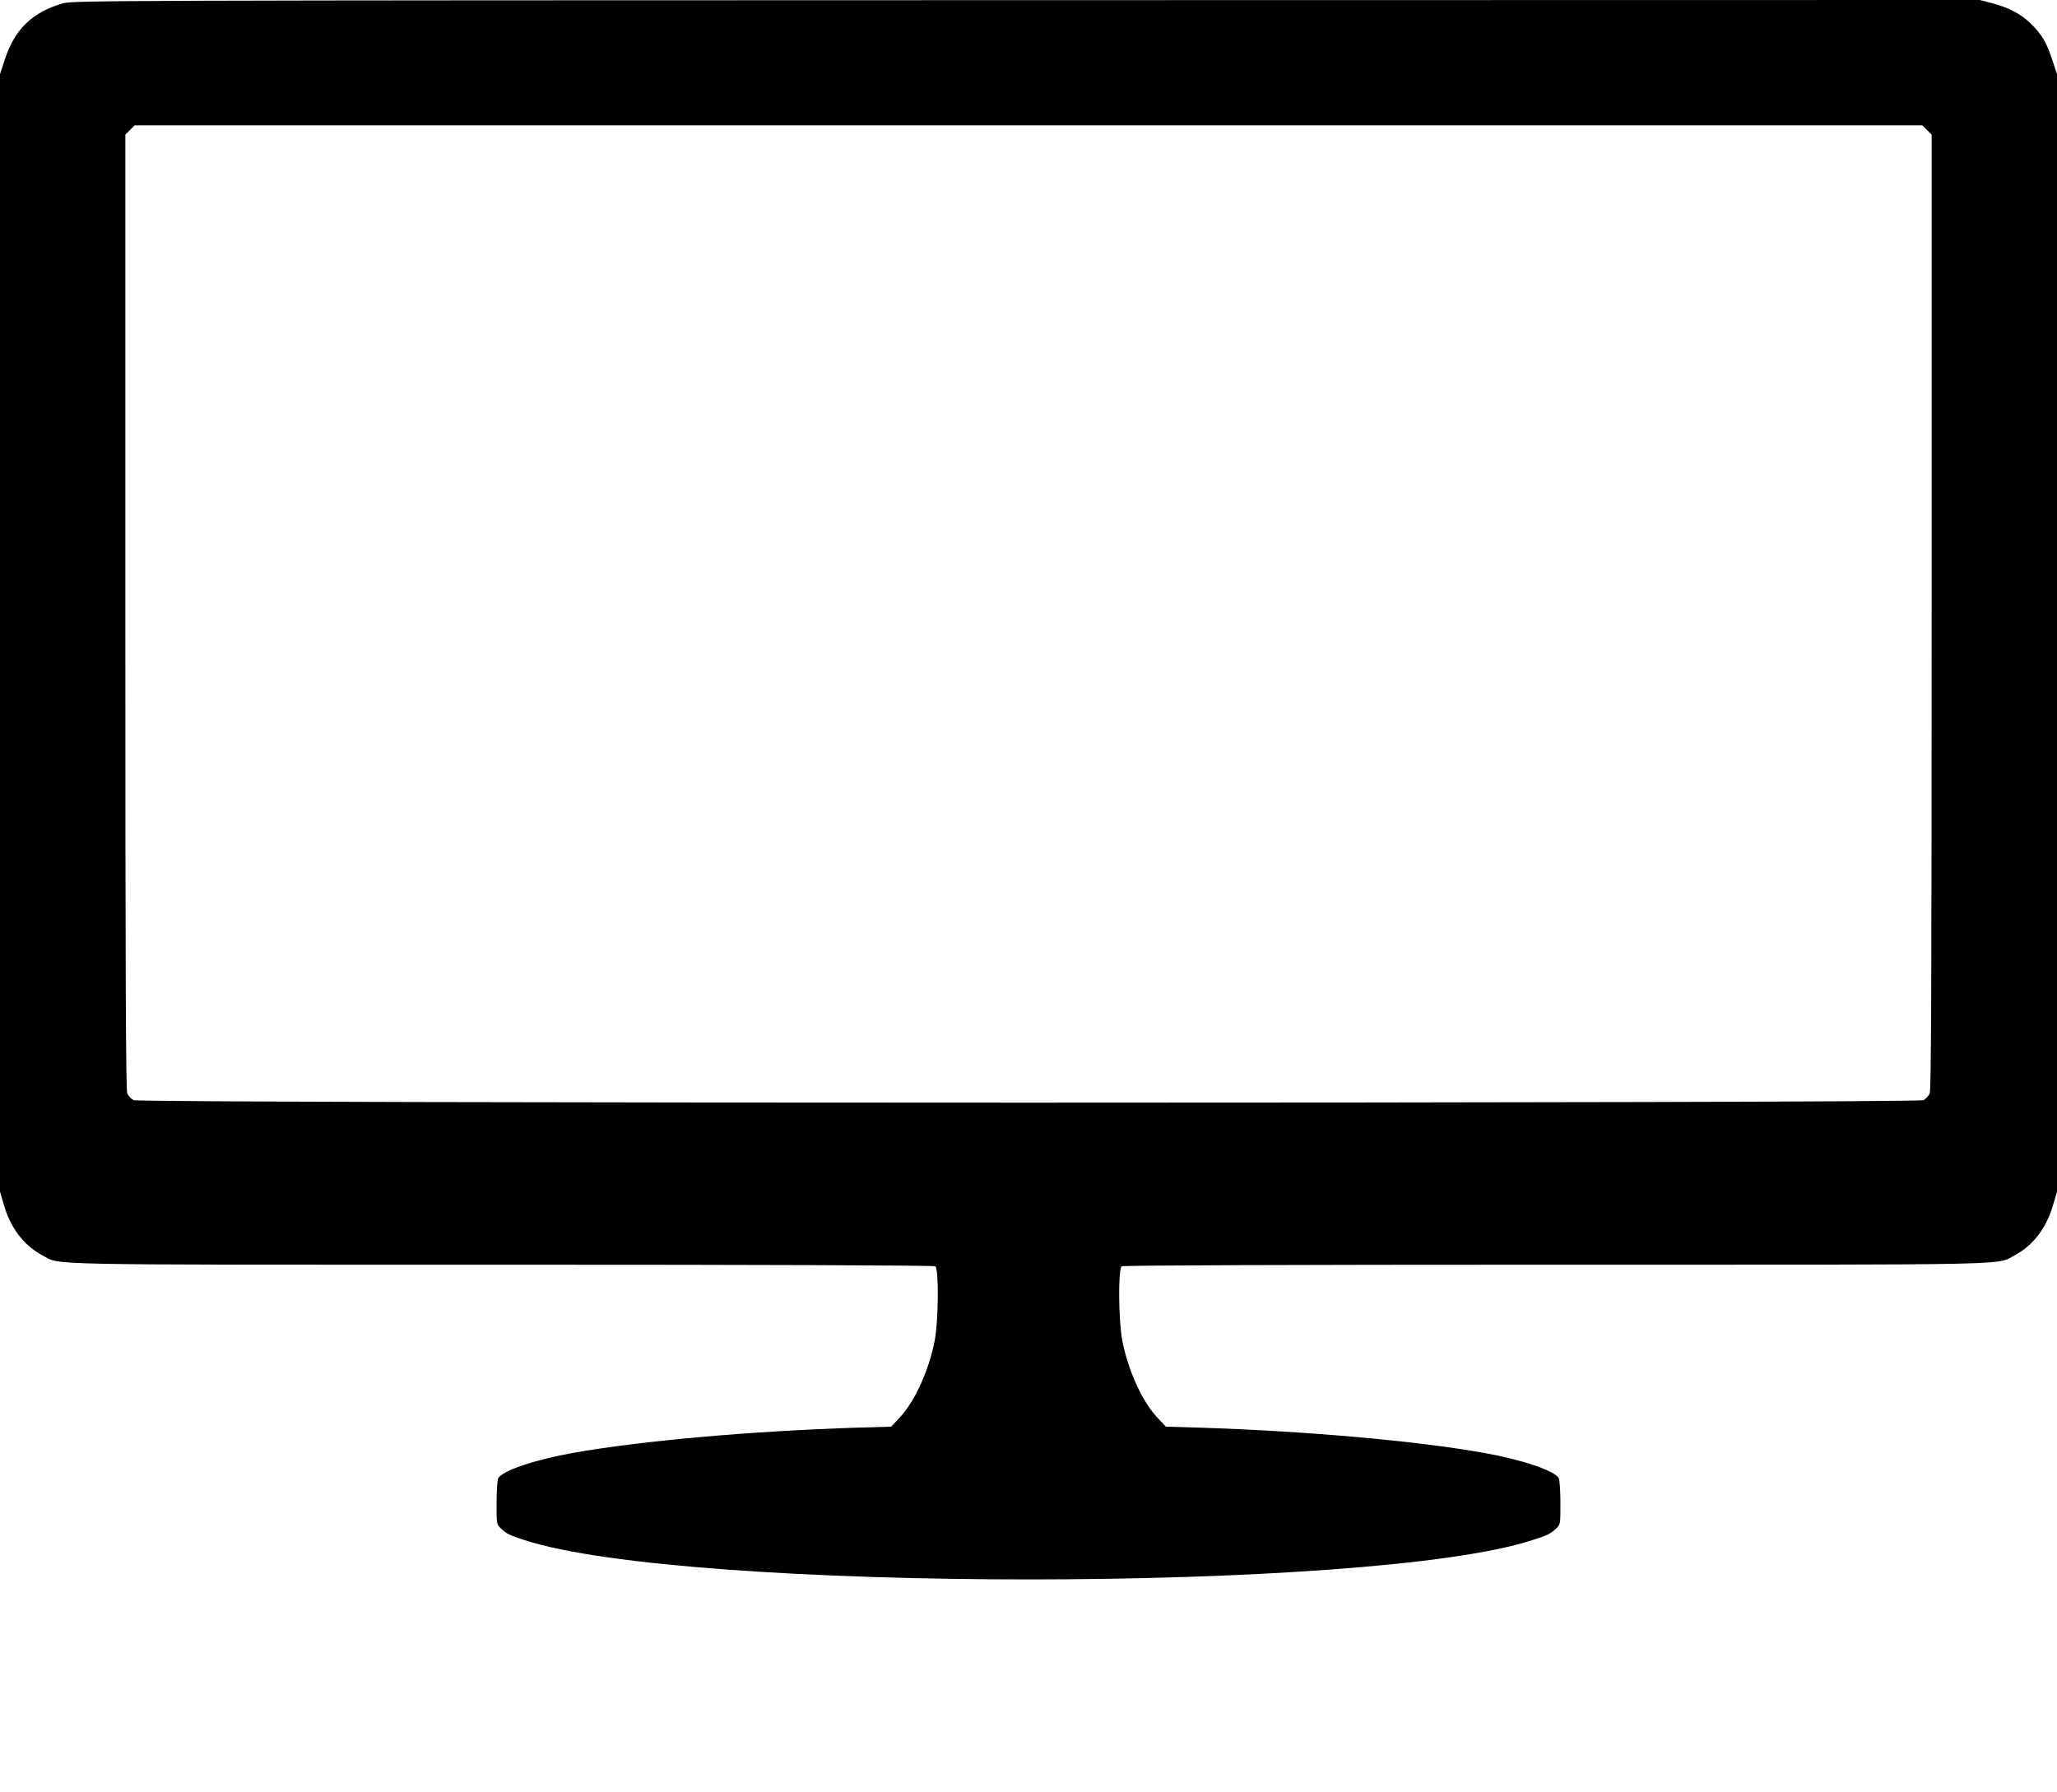
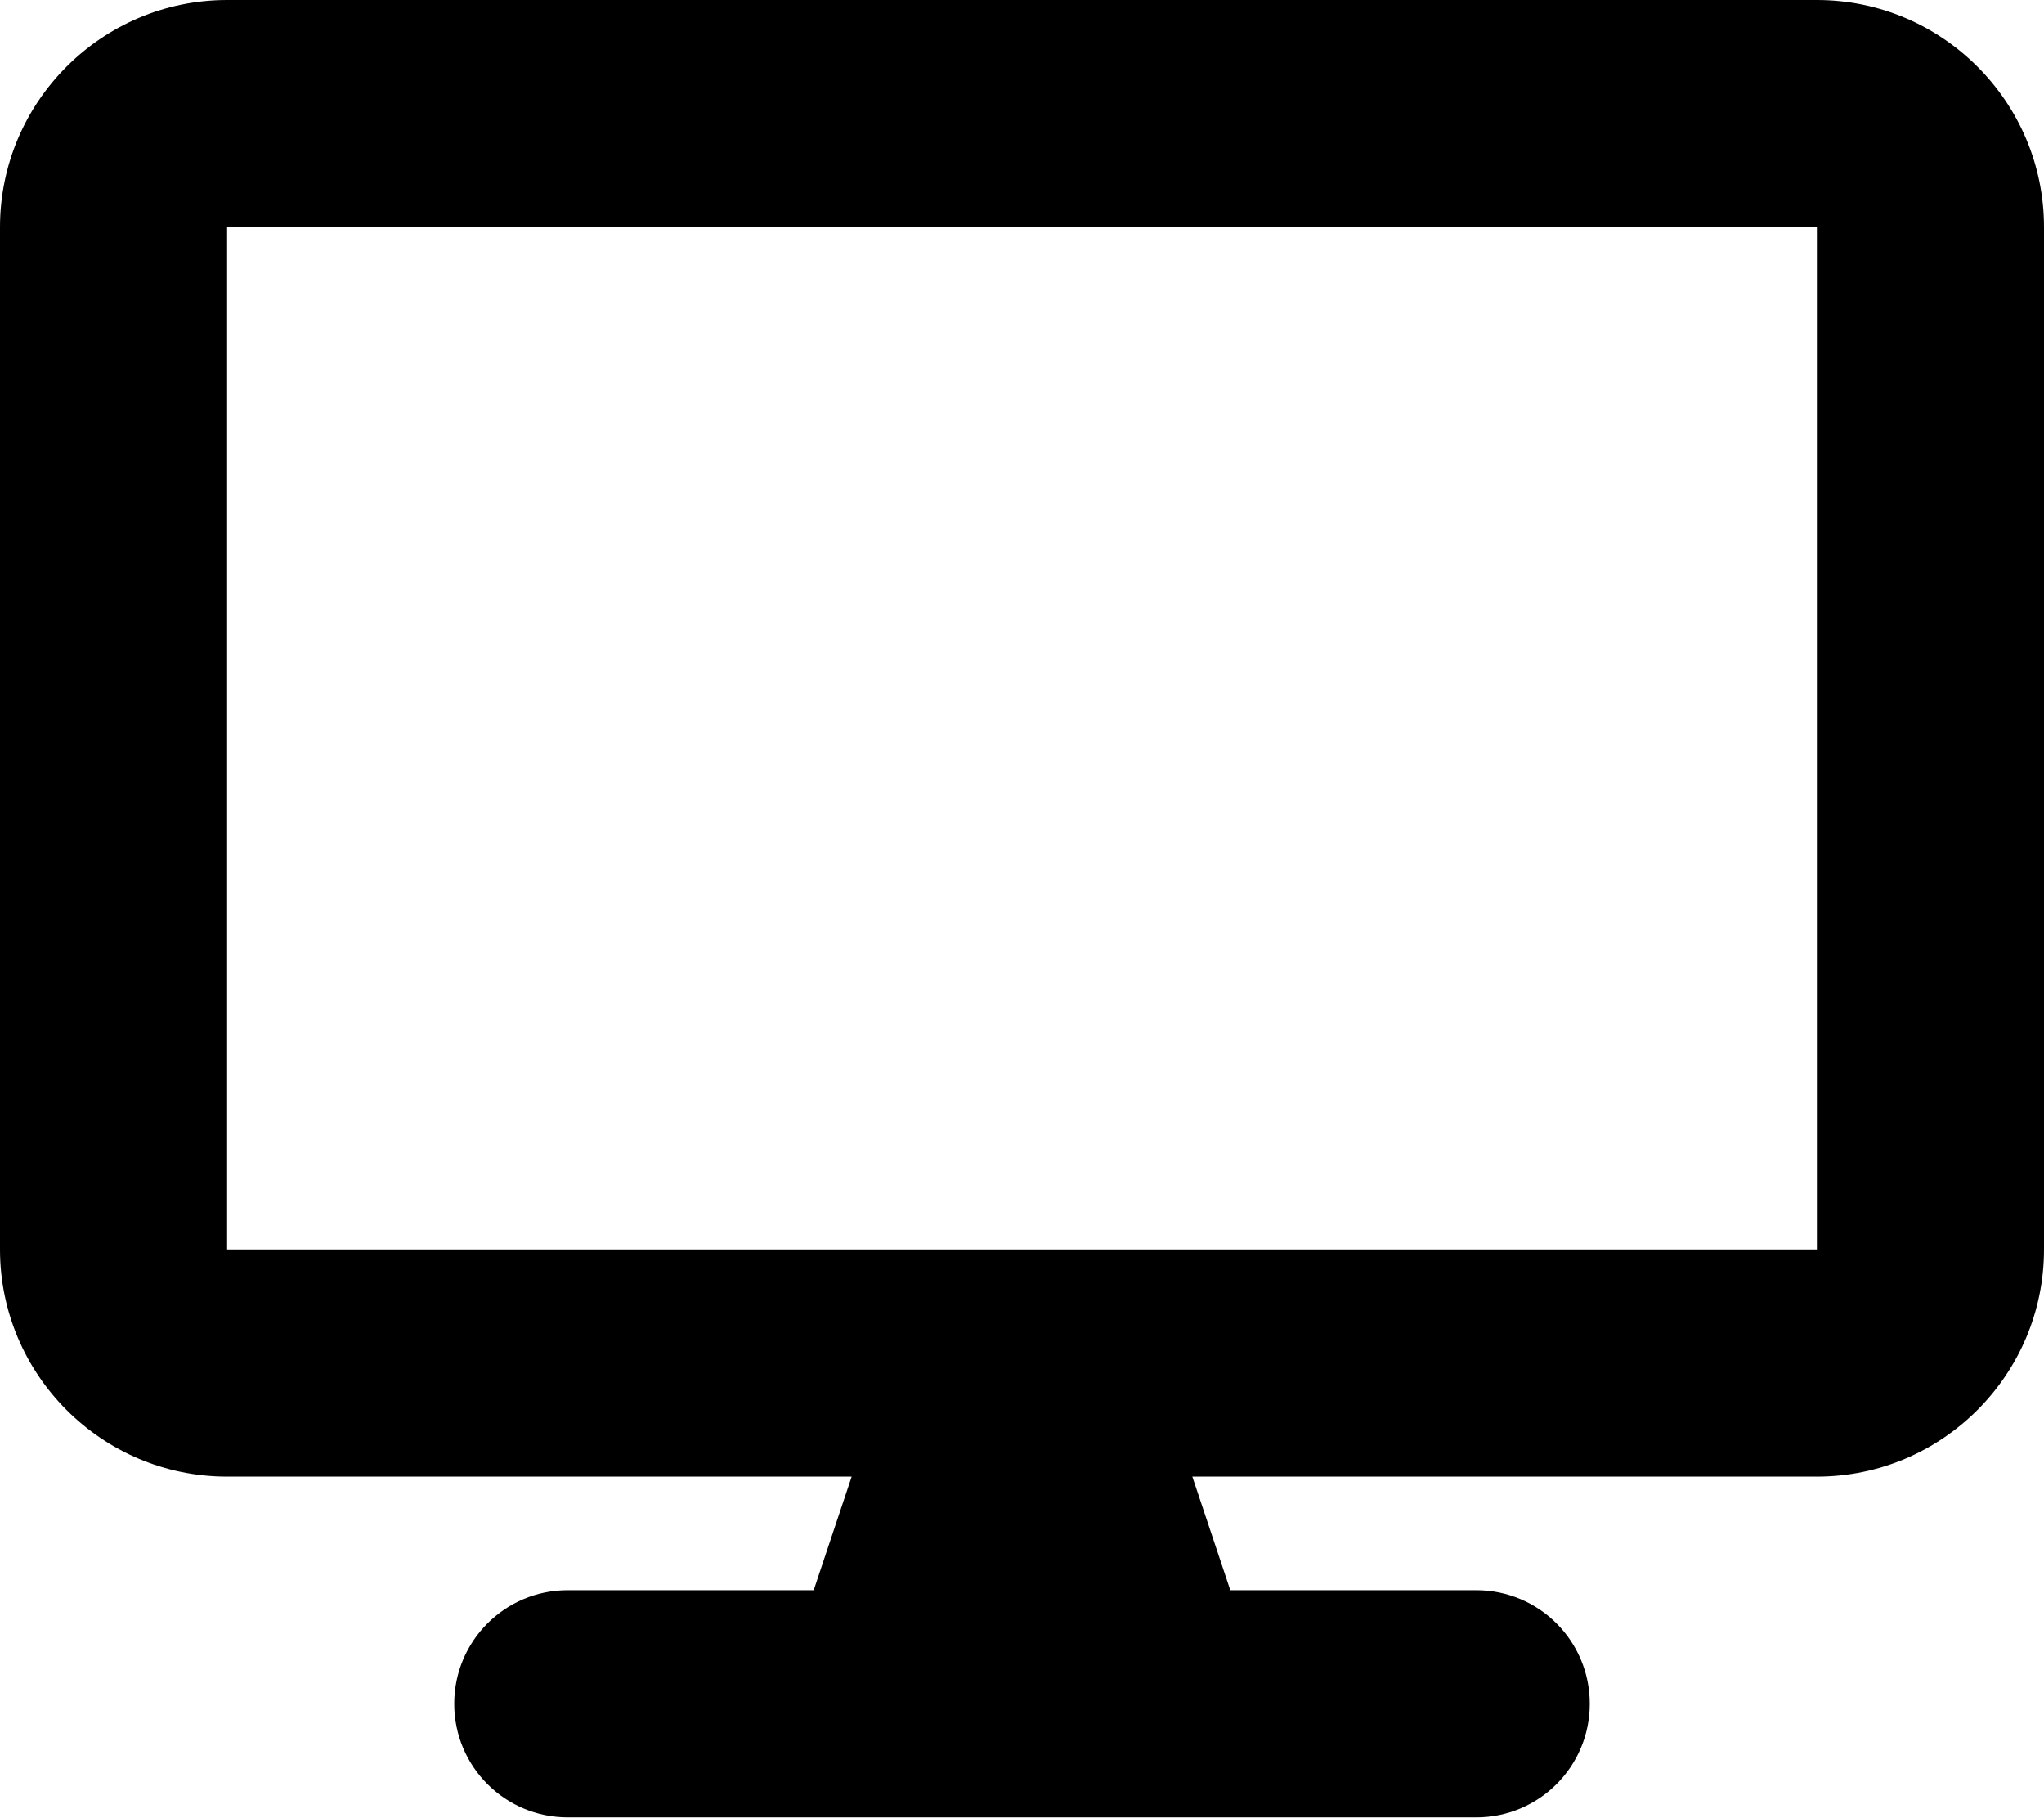
- <svg xmlns="http://www.w3.org/2000/svg" version="1.0" width="1280pt" height="1115pt" viewBox="0 0 1280 1115" preserveAspectRatio="xMidYMid meet">
-   <g transform="translate(0,1115) scale(0.1,-0.1)" fill="#000000" stroke="none">
-     <path d="M391 11129 c-190 -55 -299 -160 -361 -349 l-30 -92 0 -3476 0 -3477 24 -82 c40 -142 124 -253 237 -313 121 -64 -89 -60 2854 -60 1685 0 2696 -4 2705 -10 23 -14 20 -343 -4 -464 -37 -189 -126 -382 -221 -481 l-50 -53 -210 -6 c-656 -21 -1349 -82 -1768 -157 -242 -43 -441 -111 -467 -158 -5 -11 -10 -80 -10 -153 0 -134 0 -134 28 -160 35 -33 50 -41 147 -72 997 -326 5273 -326 6270 0 97 31 112 39 148 72 27 26 27 26 27 160 0 73 -5 142 -10 153 -26 47 -225 115 -467 158 -419 75 -1112 136 -1768 157 l-210 6 -50 53 c-95 99 -184 292 -221 481 -24 121 -27 450 -4 464 9 6 1020 10 2705 10 2943 0 2733 -4 2854 60 113 60 197 171 237 313 l24 82 0 3477 0 3476 -30 91 c-35 108 -66 159 -136 227 -62 59 -131 95 -237 124 l-77 20 -5932 -1 c-5747 -1 -5935 -2 -5997 -20z m11600 -788 l29 -29 0 -2971 c0 -2281 -3 -2976 -12 -2996 -7 -15 -24 -33 -39 -41 -42 -21 -11096 -21 -11138 0 -15 8 -32 26 -39 41 -9 20 -12 715 -12 2996 l0 2971 29 29 29 29 5562 0 5562 0 29 -29z" />
-   </g>
+ <svg xmlns="http://www.w3.org/2000/svg" viewBox="0 0 576 512">
+   <path d="M64 0C28.7 0 0 28.7 0 64V352c0 35.3 28.7 64 64 64H240l-10.7 32H160c-17.7 0-32 14.3-32 32s14.3 32 32 32H416c17.7 0 32-14.3 32-32s-14.3-32-32-32H346.7L336 416H512c35.3 0 64-28.7 64-64V64c0-35.3-28.7-64-64-64H64zM512 64V352H64V64H512z" />
</svg>
